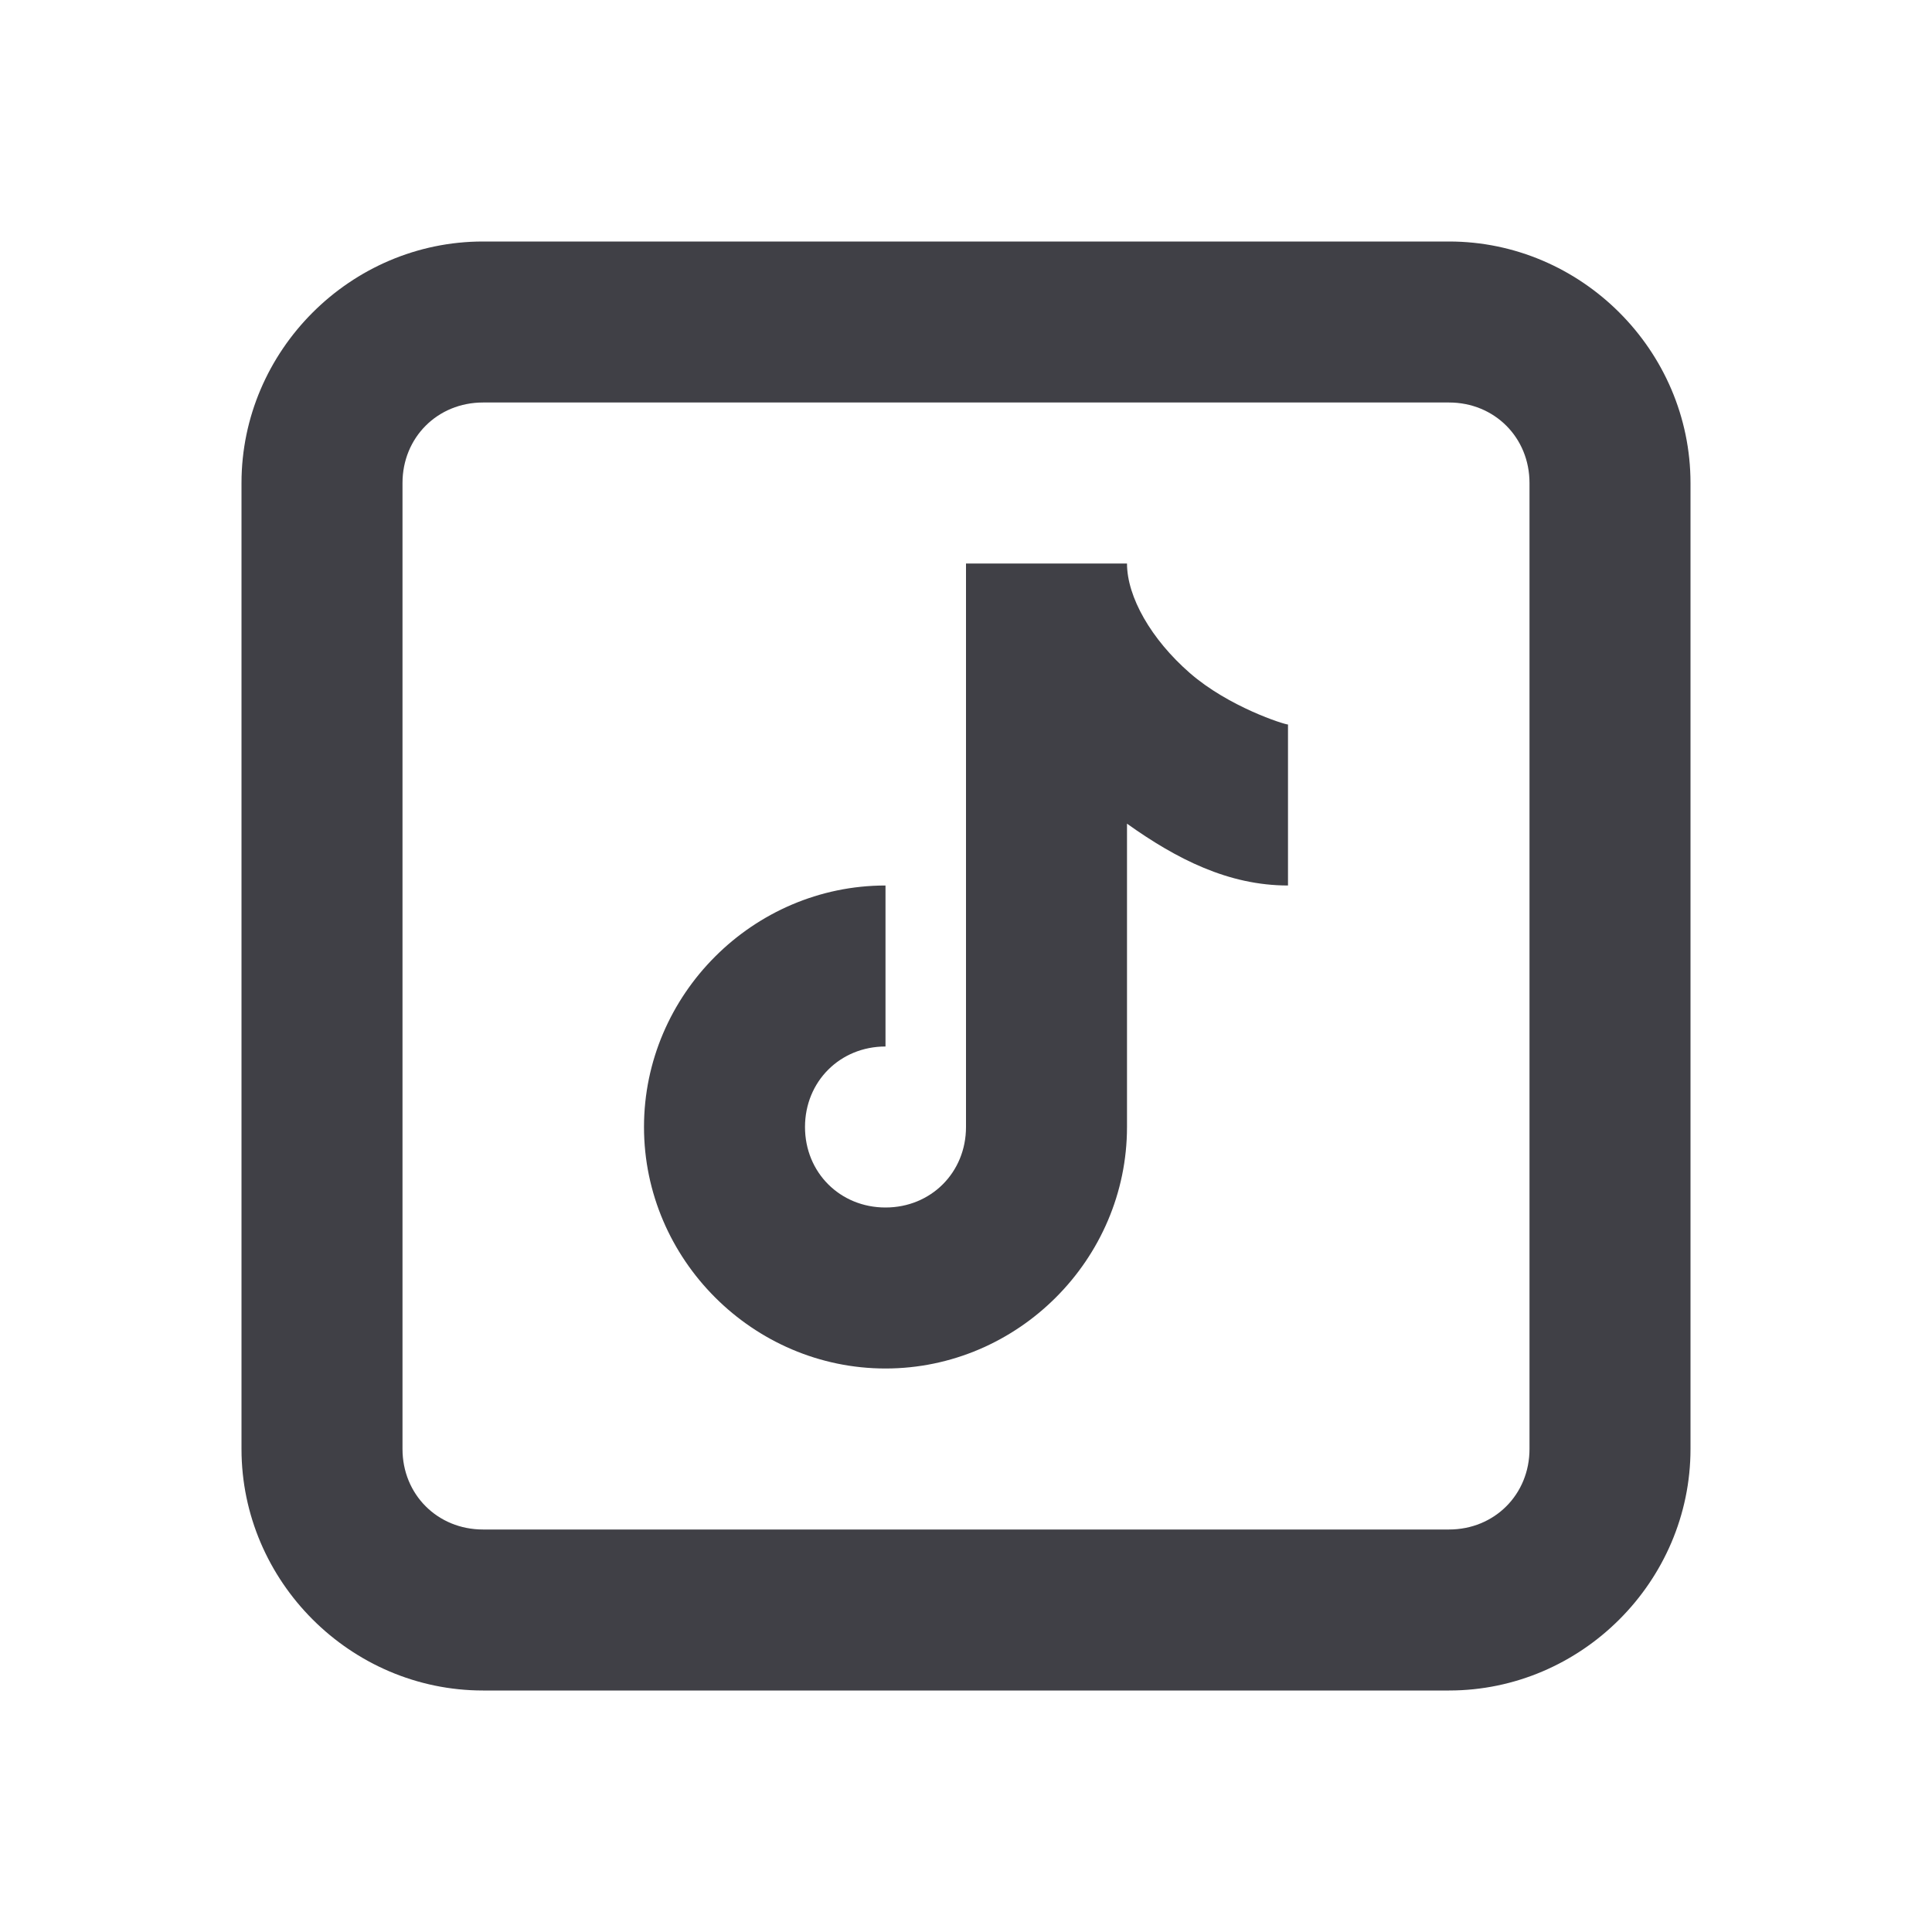
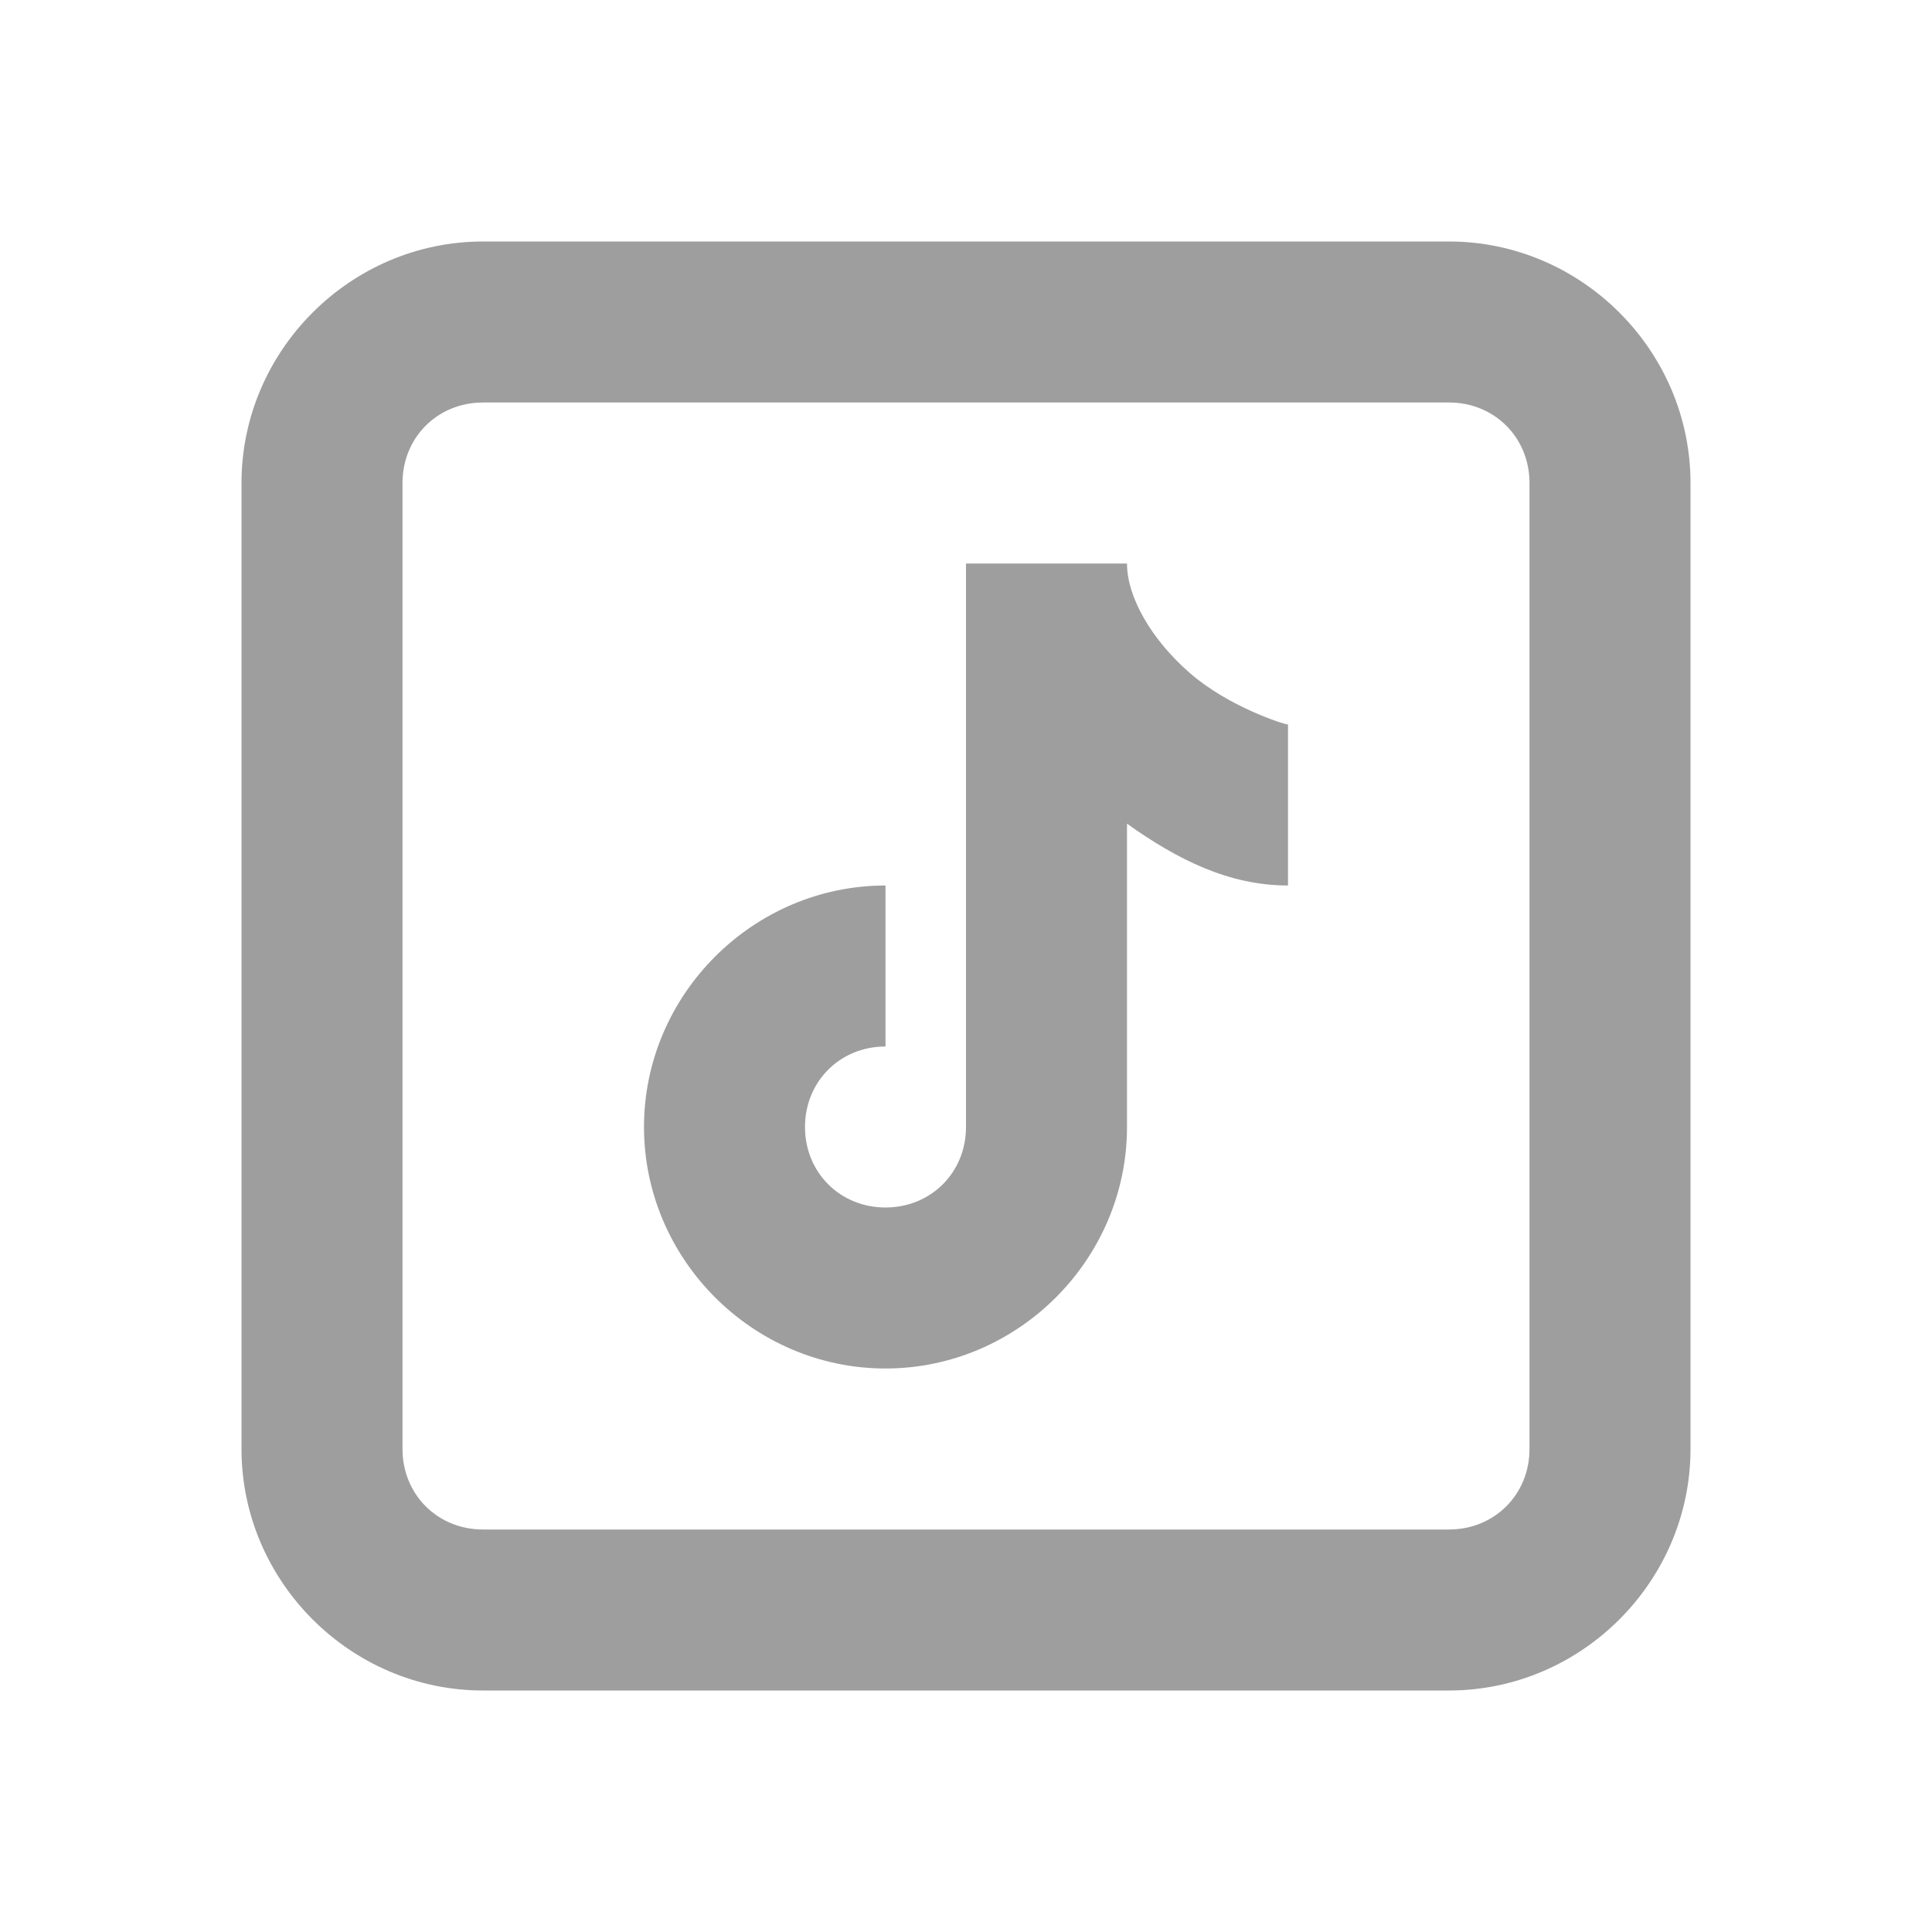
- <svg xmlns="http://www.w3.org/2000/svg" fill="rgb(64, 64, 70)" viewBox="0 0 24 24" width="48px" height="48px">
+ <svg xmlns="http://www.w3.org/2000/svg" fill="rgb(158, 158, 158)" viewBox="0 0 24 24" width="48px" height="48px">
  <path d="M 6 3 C 4.355 3 3 4.355 3 6 L 3 18 C 3 19.645 4.355 21 6 21 L 18 21 C 19.645 21 21 19.645 21 18 L 21 6 C 21 4.355 19.645 3 18 3 L 6 3 z M 6 5 L 18 5 C 18.565 5 19 5.435 19 6 L 19 18 C 19 18.565 18.565 19 18 19 L 6 19 C 5.435 19 5 18.565 5 18 L 5 6 C 5 5.435 5.435 5 6 5 z M 12 7 L 12 14 C 12 14.565 11.565 15 11 15 C 10.435 15 10 14.565 10 14 C 10 13.435 10.435 13 11 13 L 11 11 C 9.355 11 8 12.355 8 14 C 8 15.645 9.355 17 11 17 C 12.645 17 14 15.645 14 14 L 14 10.232 C 14.616 10.671 15.259 11 16 11 L 16 9 C 15.953 9 15.263 8.781 14.781 8.361 C 14.3 7.942 14 7.415 14 7 L 12 7 z" />
</svg>
